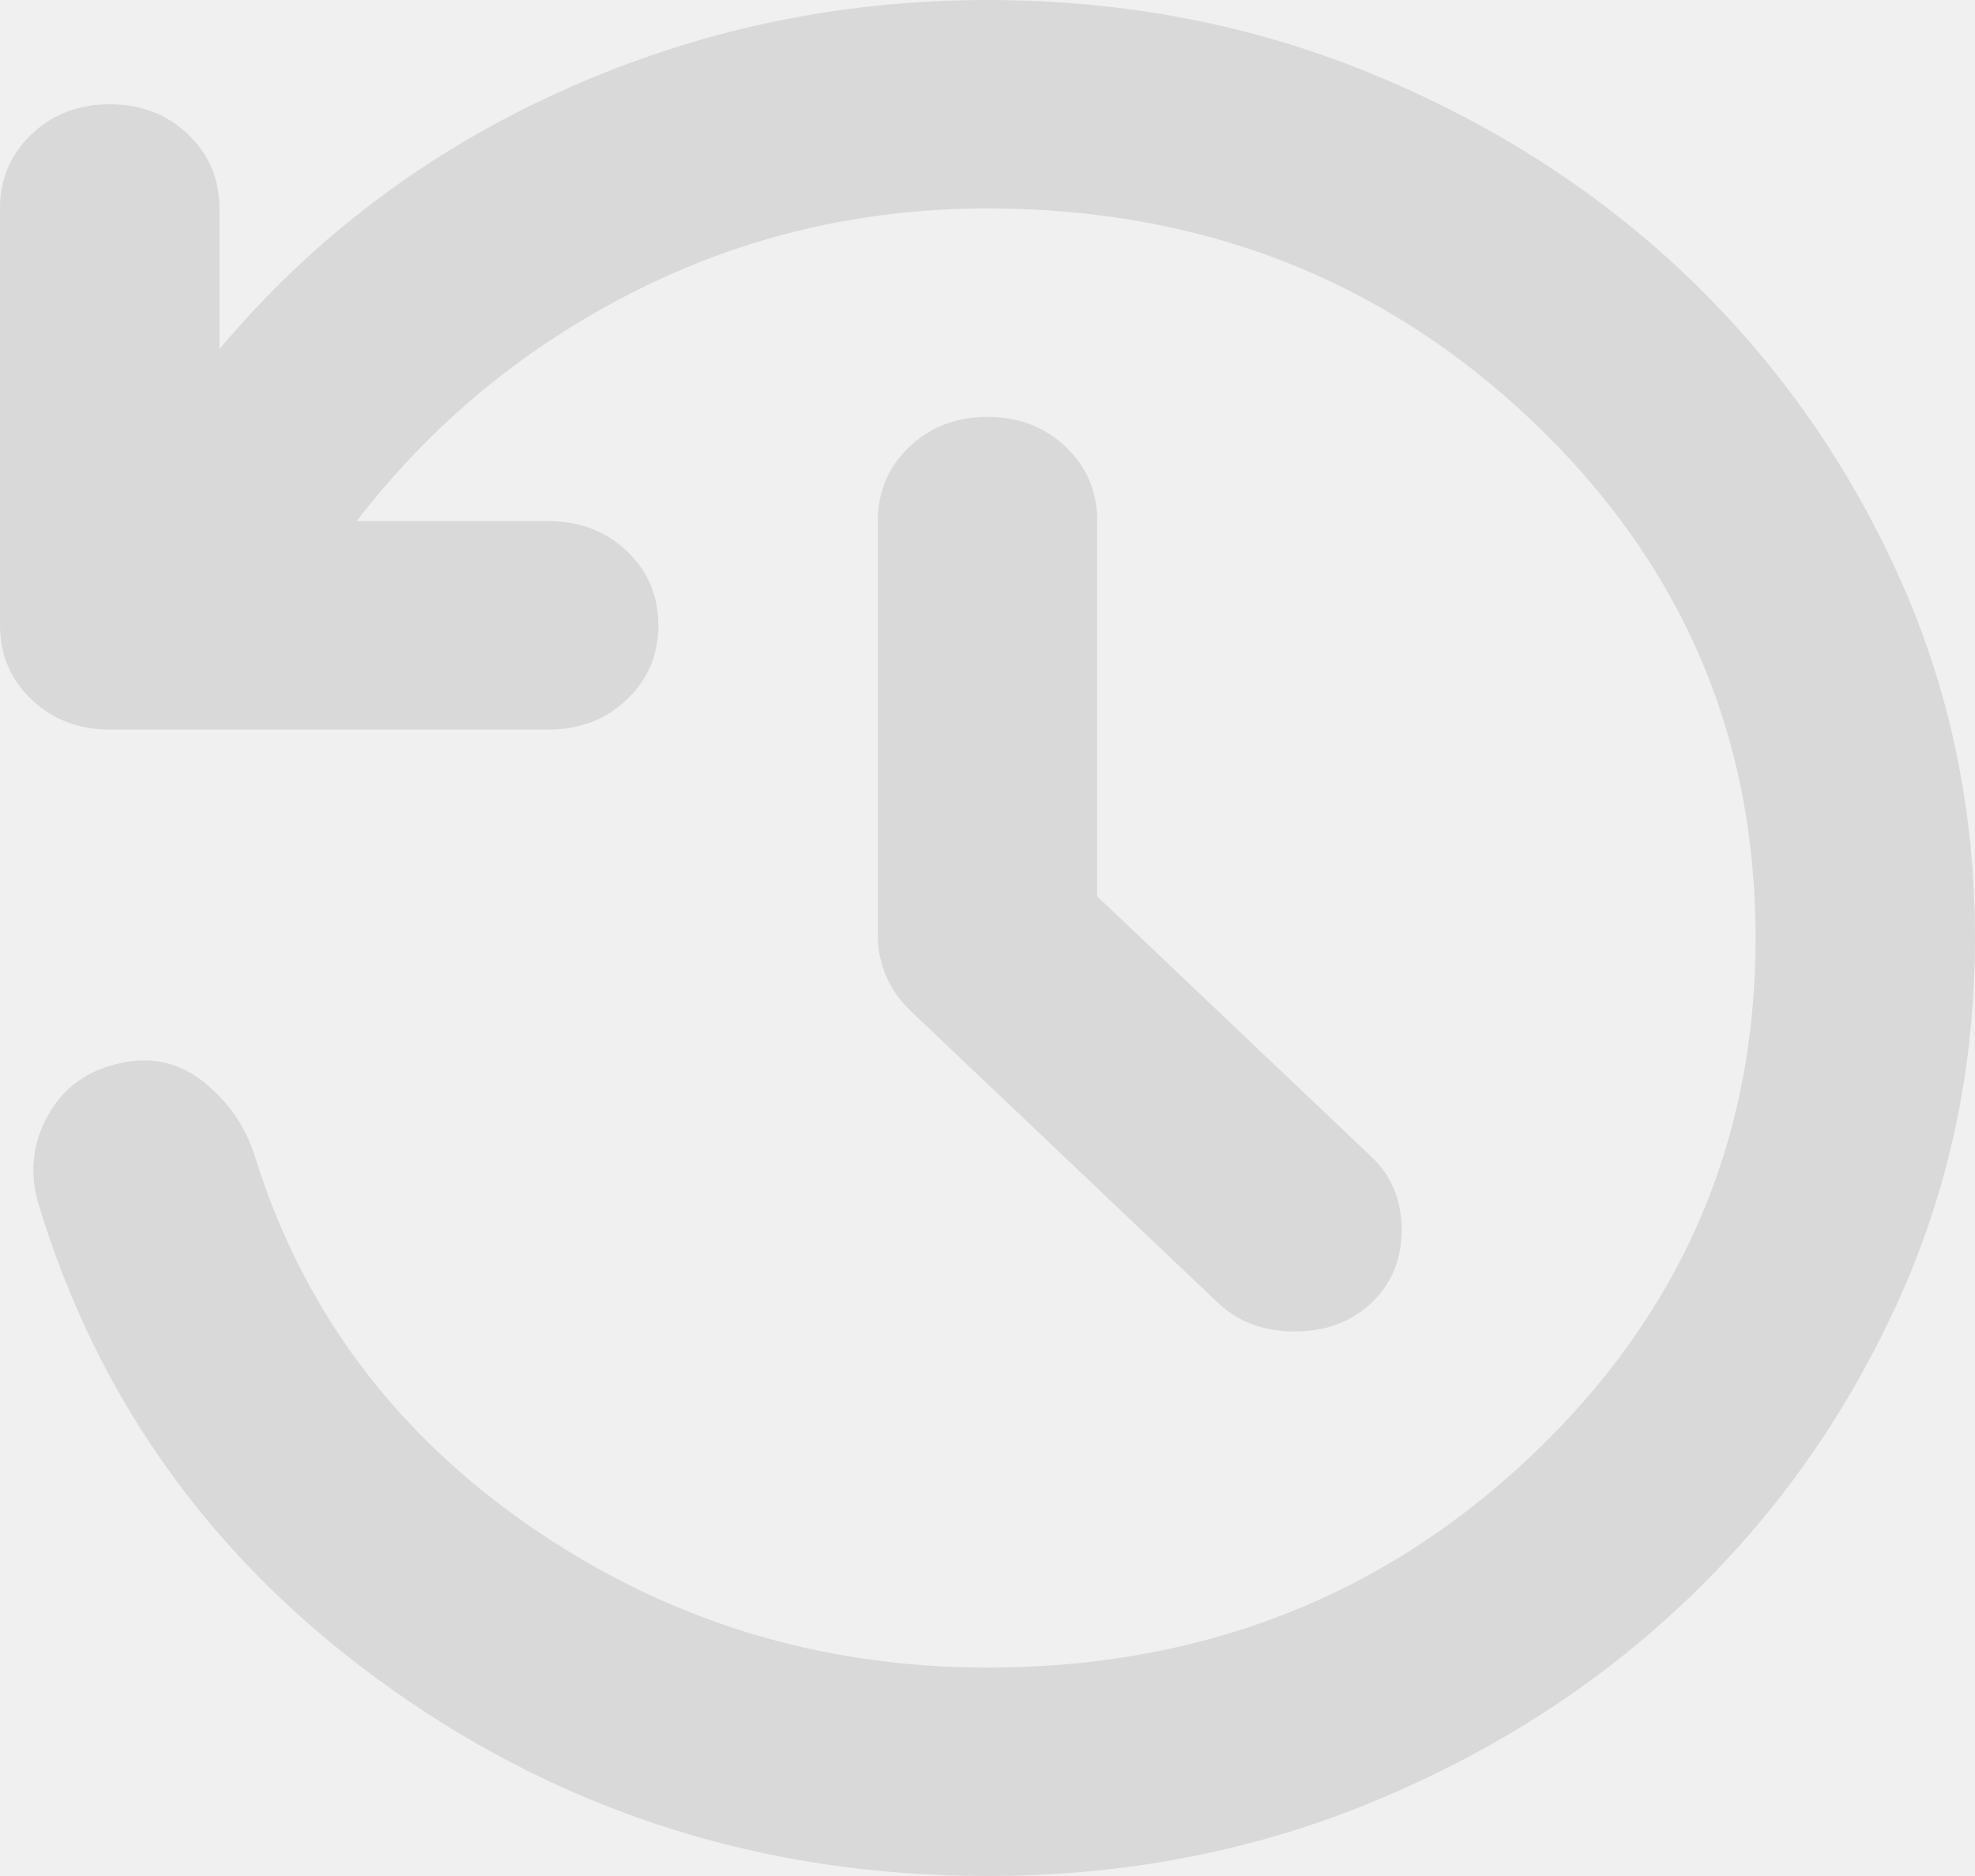
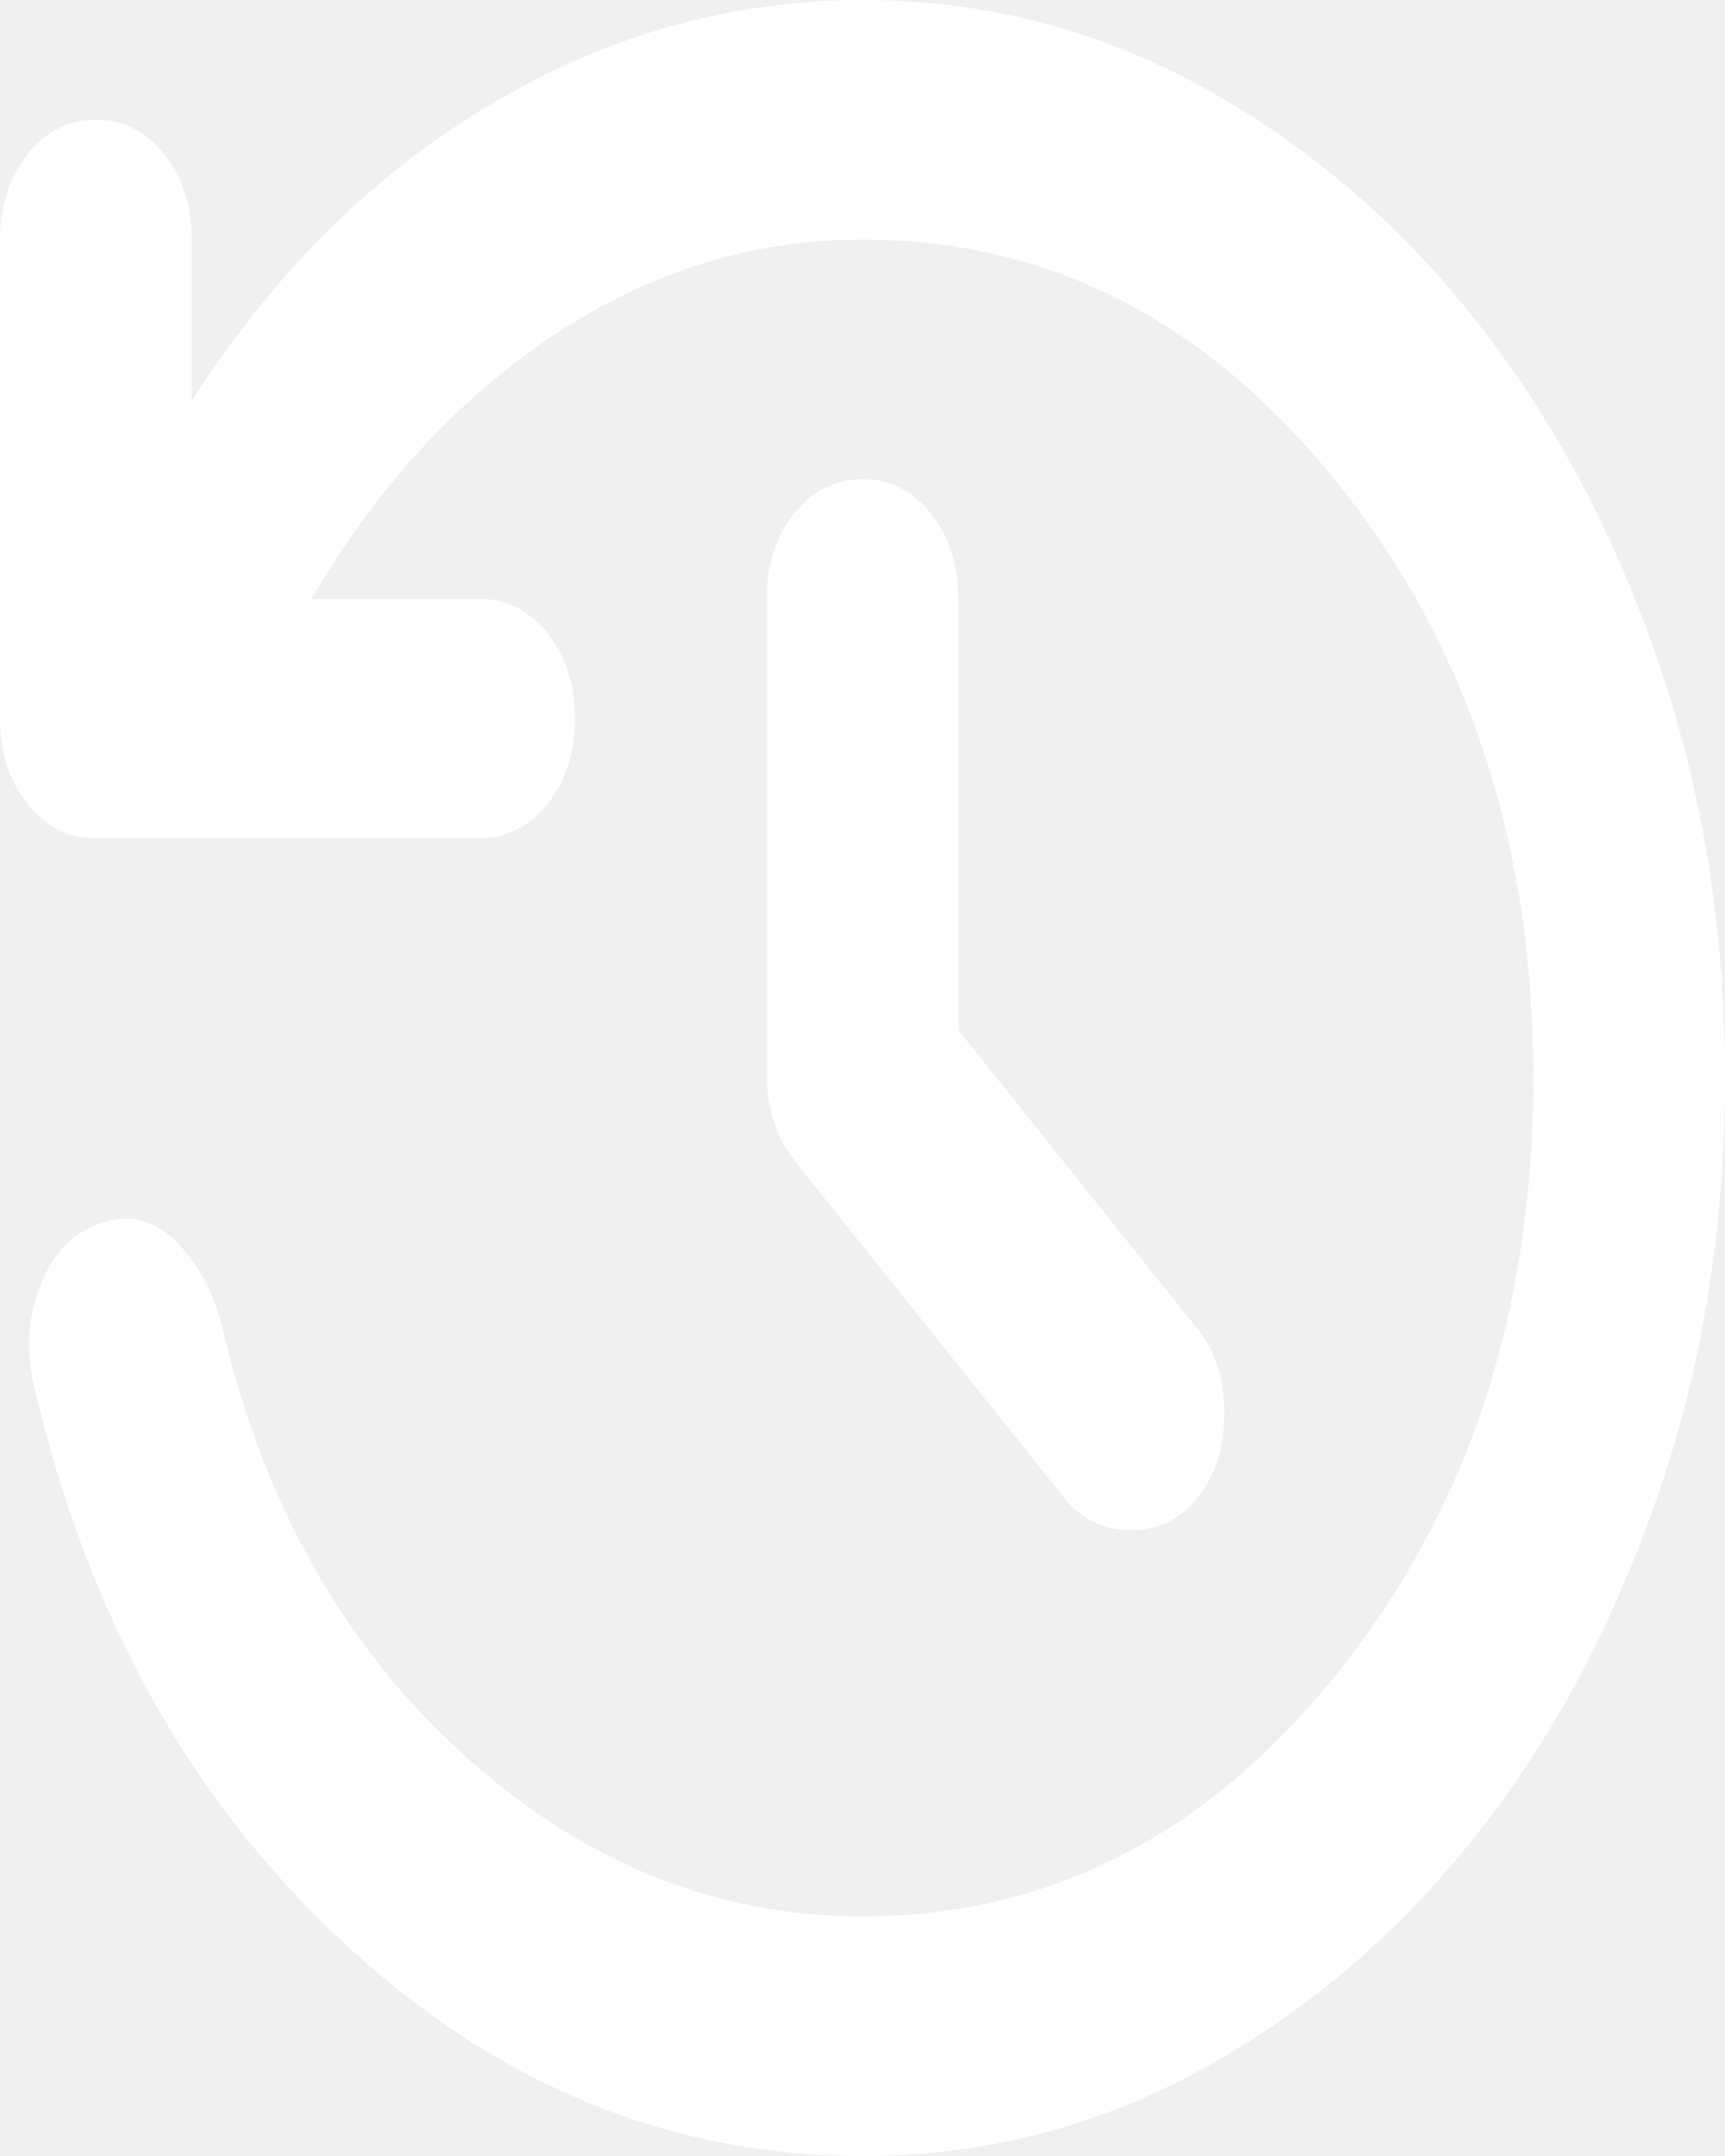
- <svg xmlns="http://www.w3.org/2000/svg" width="20" height="19" viewBox="0 0 20 19" fill="none">
-   <path d="M11.111 9.078L13.889 11.717C14.093 11.91 14.194 12.156 14.194 12.456C14.194 12.755 14.093 13.001 13.889 13.194C13.685 13.388 13.426 13.485 13.111 13.485C12.796 13.485 12.537 13.388 12.333 13.194L9.222 10.239C9.111 10.133 9.028 10.014 8.972 9.882C8.917 9.751 8.889 9.614 8.889 9.474V5.278C8.889 4.979 8.996 4.728 9.209 4.525C9.421 4.323 9.685 4.222 10 4.222C10.315 4.222 10.579 4.323 10.792 4.525C11.005 4.728 11.111 4.979 11.111 5.278V9.078ZM10 19C7.759 19 5.75 18.371 3.972 17.113C2.194 15.855 1 14.215 0.389 12.192C0.296 11.875 0.329 11.576 0.487 11.294C0.644 11.013 0.889 10.837 1.222 10.767C1.537 10.696 1.82 10.762 2.07 10.964C2.32 11.167 2.491 11.418 2.583 11.717C3.065 13.265 3.996 14.514 5.376 15.464C6.755 16.414 8.296 16.889 10 16.889C12.167 16.889 14.004 16.172 15.513 14.738C17.023 13.304 17.778 11.558 17.778 9.5C17.778 7.442 17.023 5.695 15.513 4.261C14.004 2.828 12.167 2.111 10 2.111C8.722 2.111 7.528 2.393 6.417 2.956C5.306 3.519 4.37 4.293 3.611 5.278H5.556C5.87 5.278 6.134 5.379 6.348 5.581C6.56 5.783 6.667 6.034 6.667 6.333C6.667 6.632 6.56 6.883 6.348 7.085C6.134 7.288 5.87 7.389 5.556 7.389H1.111C0.796 7.389 0.533 7.288 0.32 7.085C0.107 6.883 0 6.632 0 6.333V2.111C0 1.812 0.107 1.561 0.32 1.359C0.533 1.157 0.796 1.056 1.111 1.056C1.426 1.056 1.69 1.157 1.903 1.359C2.116 1.561 2.222 1.812 2.222 2.111V3.536C3.167 2.41 4.32 1.539 5.681 0.924C7.042 0.308 8.481 0 10 0C11.389 0 12.69 0.251 13.903 0.752C15.116 1.253 16.172 1.931 17.07 2.784C17.968 3.637 18.681 4.64 19.209 5.792C19.736 6.944 20 8.181 20 9.5C20 10.819 19.736 12.055 19.209 13.207C18.681 14.36 17.968 15.363 17.07 16.215C16.172 17.069 15.116 17.747 13.903 18.248C12.69 18.75 11.389 19 10 19Z" fill="#D9D9D9" />
+ <svg xmlns="http://www.w3.org/2000/svg" width="20" height="25" viewBox="0 0 20 25" fill="none">
+   <path d="M11.111 11.944L13.889 15.417C14.093 15.671 14.194 15.995 14.194 16.389C14.194 16.782 14.093 17.107 13.889 17.361C13.685 17.616 13.426 17.743 13.111 17.743C12.796 17.743 12.537 17.616 12.333 17.361L9.222 13.472C9.111 13.333 9.028 13.177 8.972 13.003C8.917 12.83 8.889 12.65 8.889 12.465V6.944C8.889 6.551 8.996 6.221 9.209 5.954C9.421 5.688 9.685 5.556 10 5.556C10.315 5.556 10.579 5.688 10.792 5.954C11.005 6.221 11.111 6.551 11.111 6.944V11.944ZM10 25C7.759 25 5.75 24.172 3.972 22.517C2.194 20.862 1 18.704 0.389 16.042C0.296 15.625 0.329 15.232 0.487 14.861C0.644 14.491 0.889 14.259 1.222 14.167C1.537 14.074 1.82 14.161 2.07 14.426C2.32 14.693 2.491 15.023 2.583 15.417C3.065 17.454 3.996 19.097 5.376 20.347C6.755 21.597 8.296 22.222 10 22.222C12.167 22.222 14.004 21.279 15.513 19.392C17.023 17.506 17.778 15.208 17.778 12.5C17.778 9.792 17.023 7.494 15.513 5.607C14.004 3.721 12.167 2.778 10 2.778C8.722 2.778 7.528 3.148 6.417 3.889C5.306 4.63 4.37 5.648 3.611 6.944H5.556C5.87 6.944 6.134 7.077 6.348 7.343C6.56 7.61 6.667 7.94 6.667 8.333C6.667 8.727 6.56 9.056 6.348 9.322C6.134 9.589 5.87 9.722 5.556 9.722H1.111C0.796 9.722 0.533 9.589 0.32 9.322C0.107 9.056 0 8.727 0 8.333V2.778C0 2.384 0.107 2.054 0.32 1.788C0.533 1.522 0.796 1.389 1.111 1.389C1.426 1.389 1.69 1.522 1.903 1.788C2.116 2.054 2.222 2.384 2.222 2.778V4.653C3.167 3.171 4.32 2.025 5.681 1.215C7.042 0.405 8.481 0 10 0C11.389 0 12.69 0.33 13.903 0.989C15.116 1.649 16.172 2.54 17.07 3.663C17.968 4.786 18.681 6.105 19.209 7.621C19.736 9.137 20 10.764 20 12.5C20 14.236 19.736 15.862 19.209 17.378C18.681 18.894 17.968 20.214 17.07 21.336C16.172 22.459 15.116 23.351 13.903 24.011C12.69 24.67 11.389 25 10 25Z" fill="white" />
</svg>
